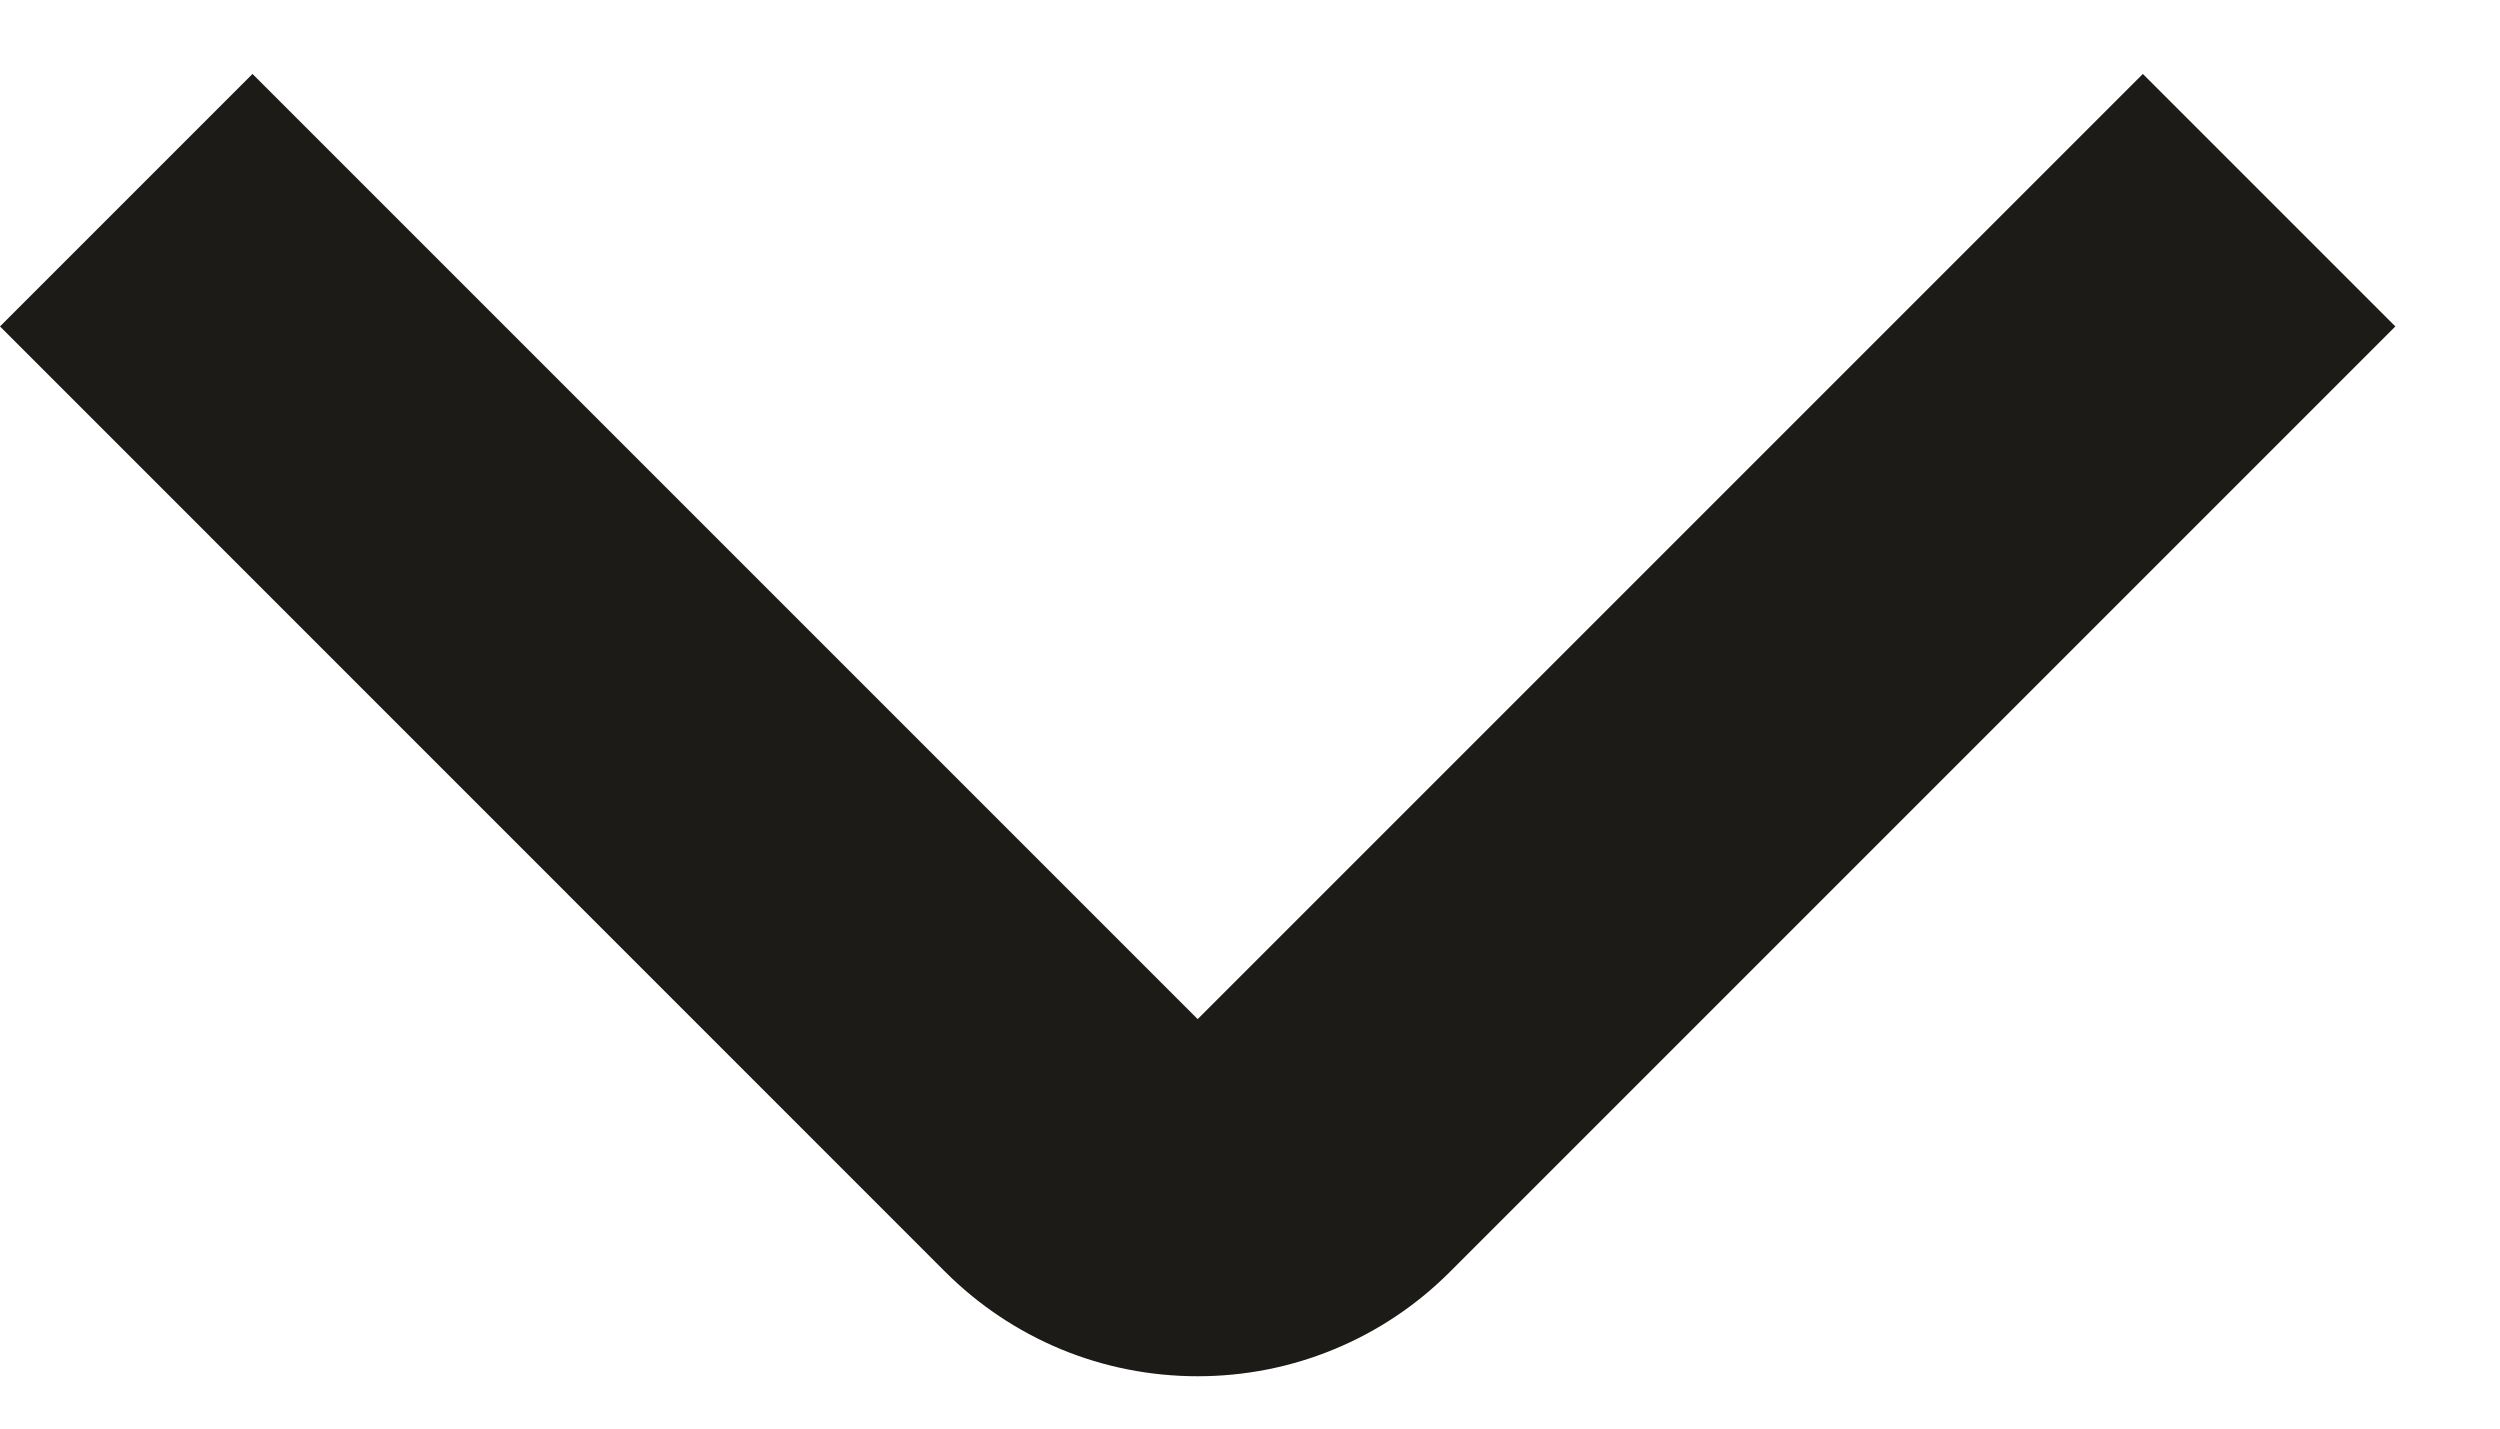
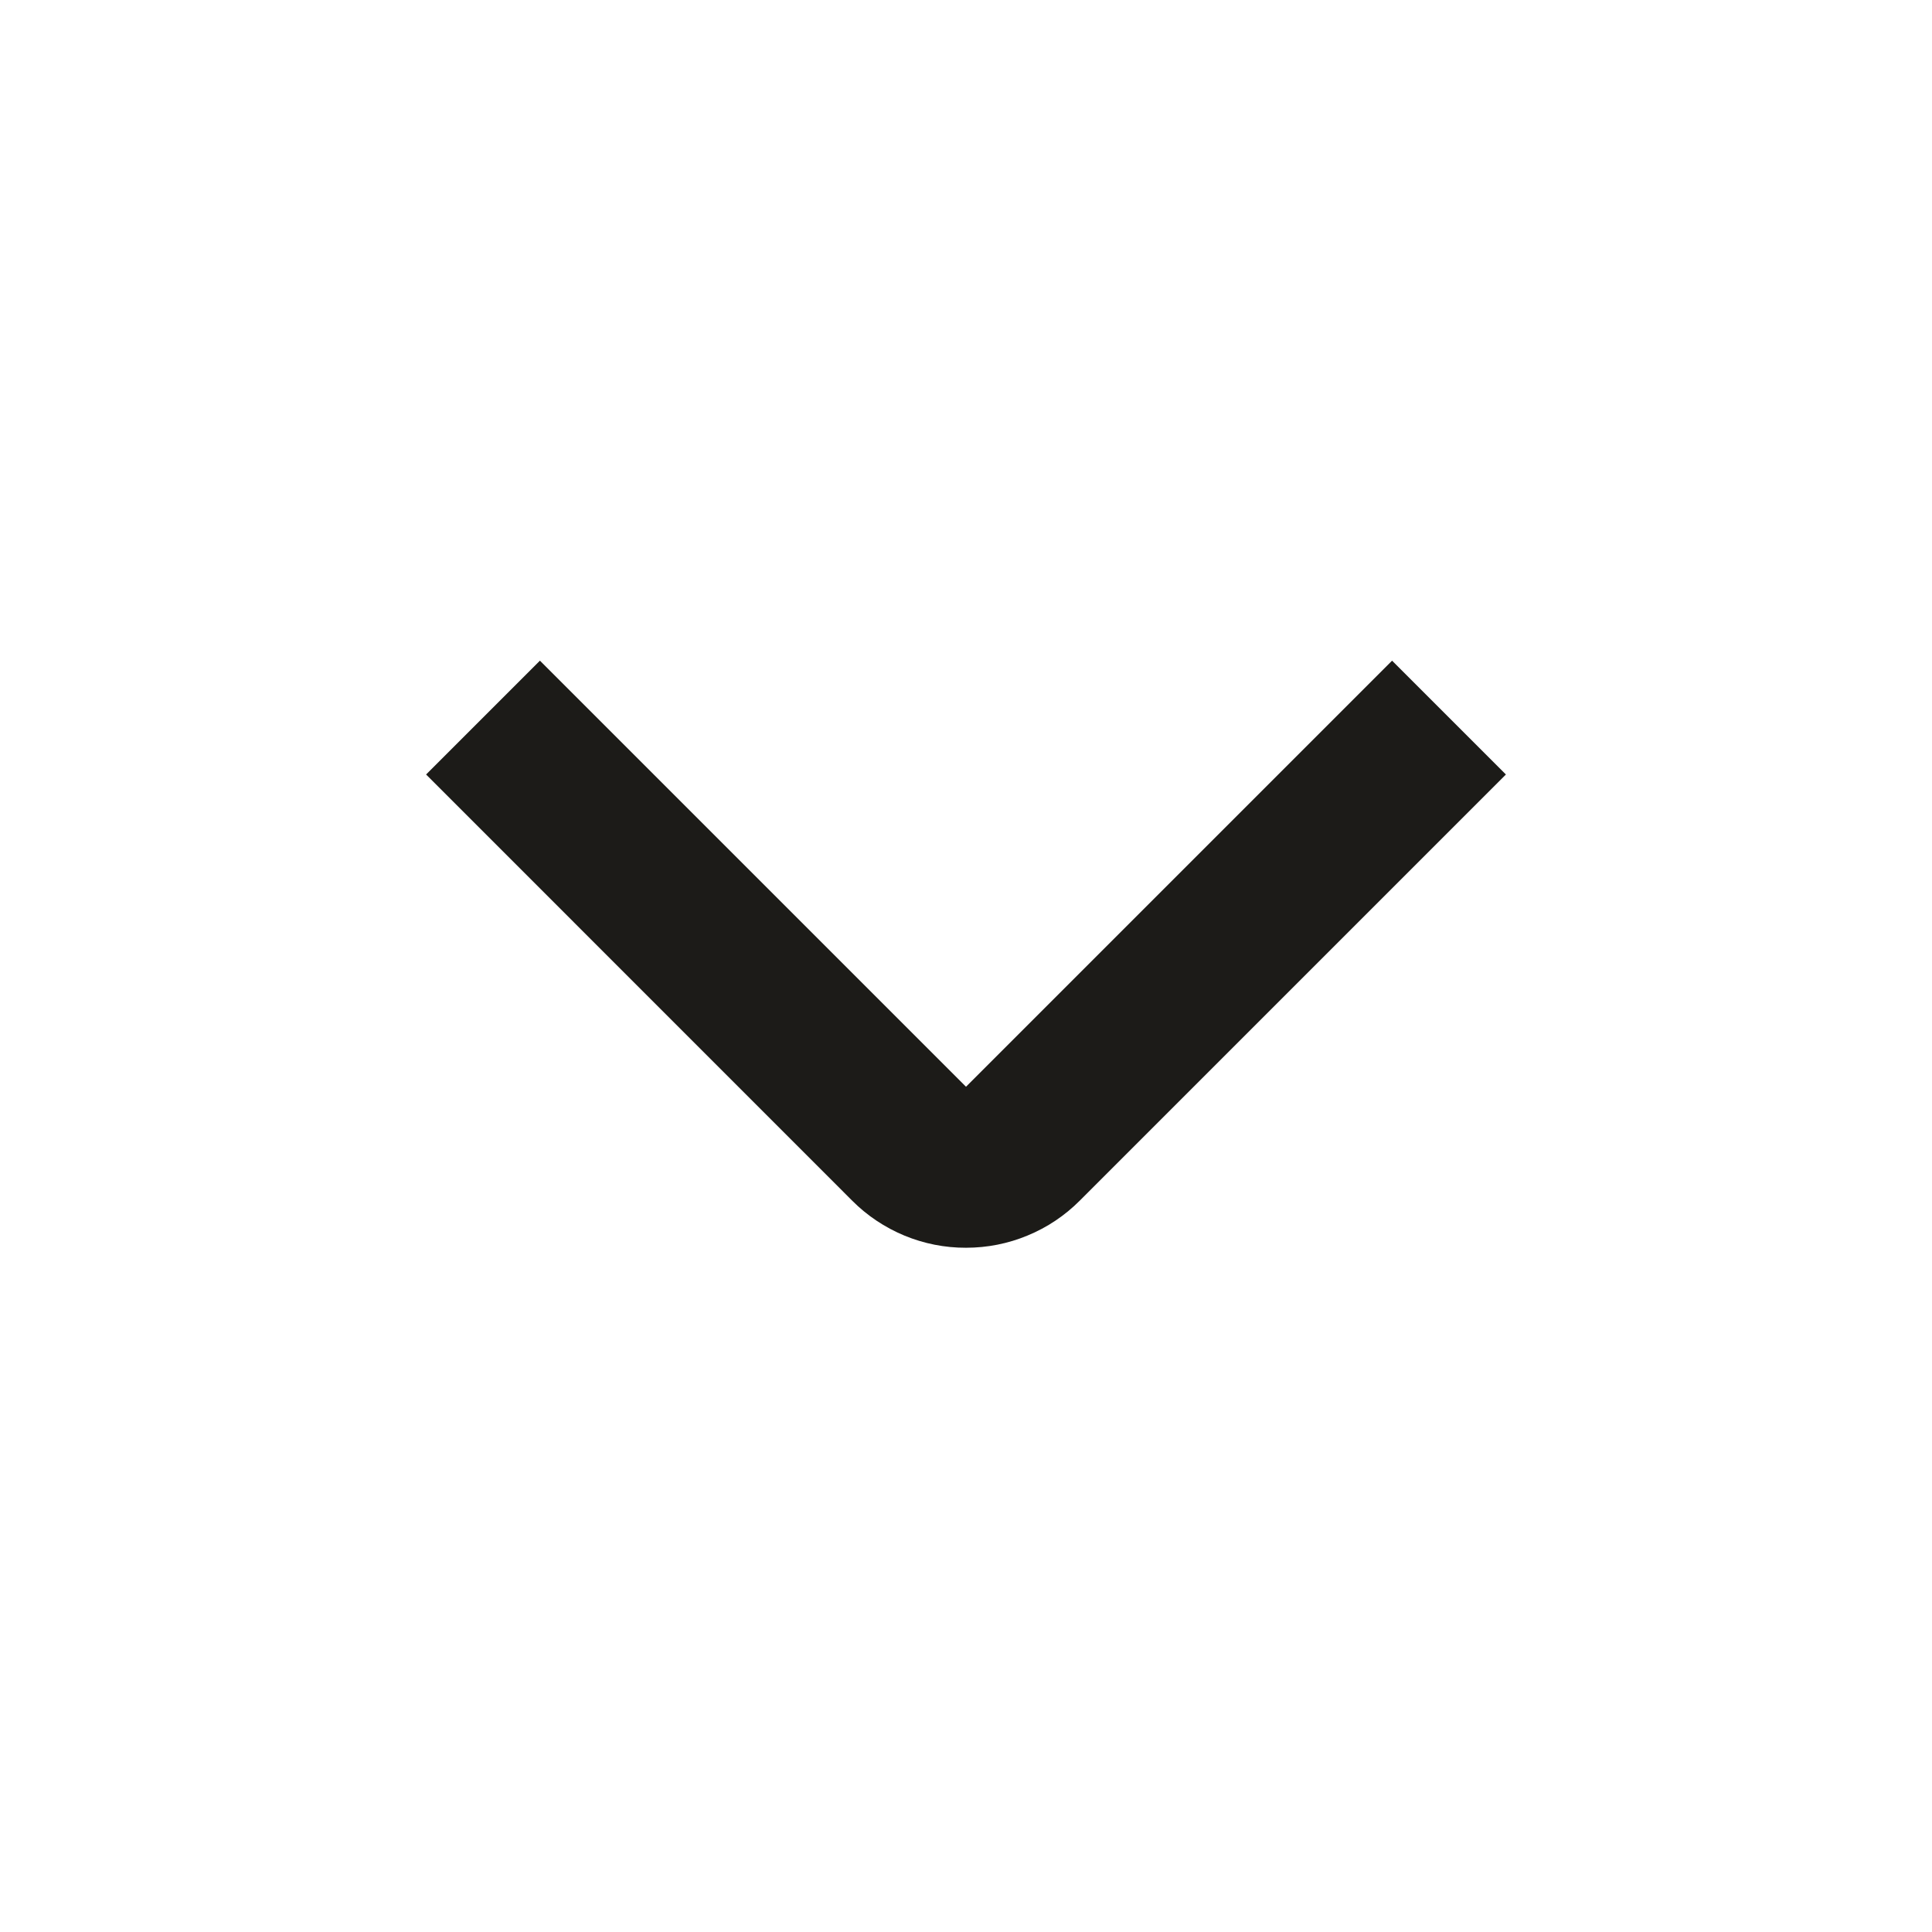
- <svg xmlns="http://www.w3.org/2000/svg" width="14" height="8" viewBox="0 0 14 8" fill="none">
-   <path d="M6.707 7.707C6.444 7.707 6.184 7.656 5.942 7.556C5.699 7.455 5.479 7.308 5.293 7.122L0 1.828L1.414 0.414L6.707 5.707L12 0.414L13.414 1.828L8.121 7.121C7.936 7.307 7.715 7.455 7.473 7.555C7.23 7.656 6.97 7.707 6.707 7.707Z" fill="#1C1B18" />
+ <svg xmlns="http://www.w3.org/2000/svg" width="24" height="24" viewBox="0 0 24 24" fill="none">
+   <path d="M12 15.5C11.737 15.501 11.477 15.449 11.235 15.349C10.992 15.248 10.771 15.101 10.586 14.915L5.293 9.621L6.707 8.207L12 13.5L17.293 8.207L18.707 9.621L13.414 14.914C13.229 15.1 13.008 15.248 12.765 15.348C12.523 15.449 12.263 15.5 12 15.5Z" fill="#1C1B18" />
</svg>
